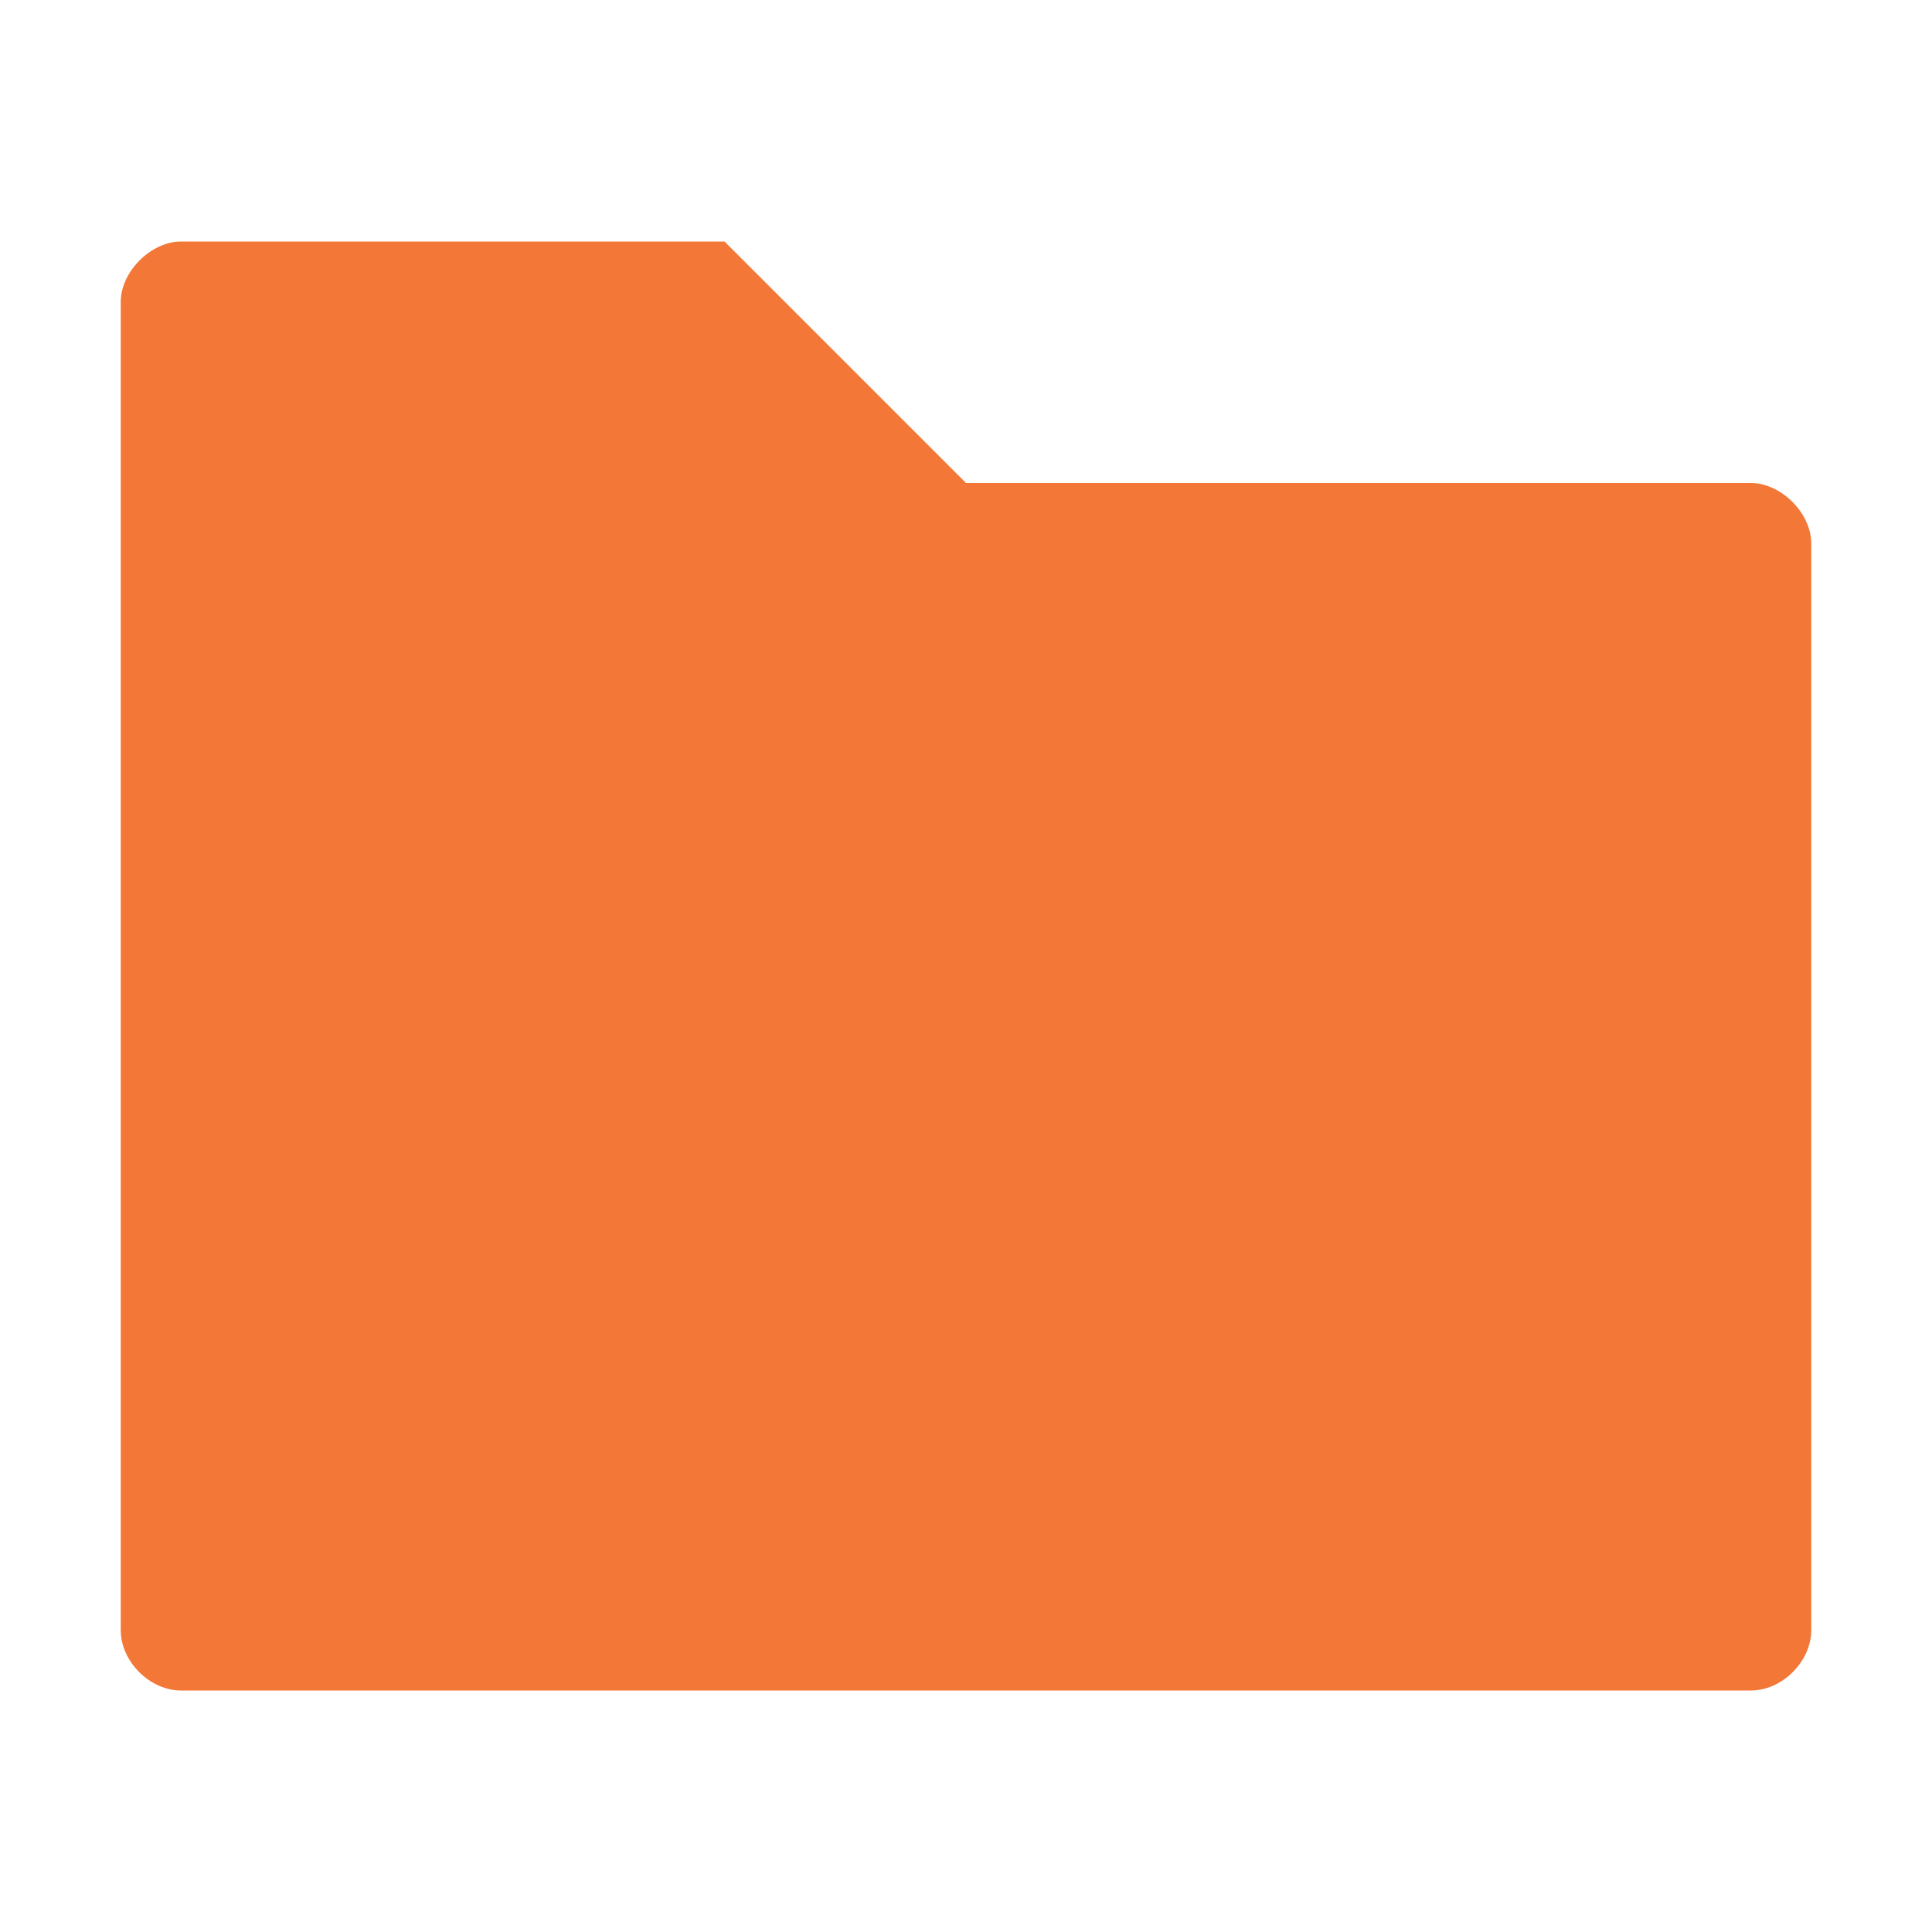
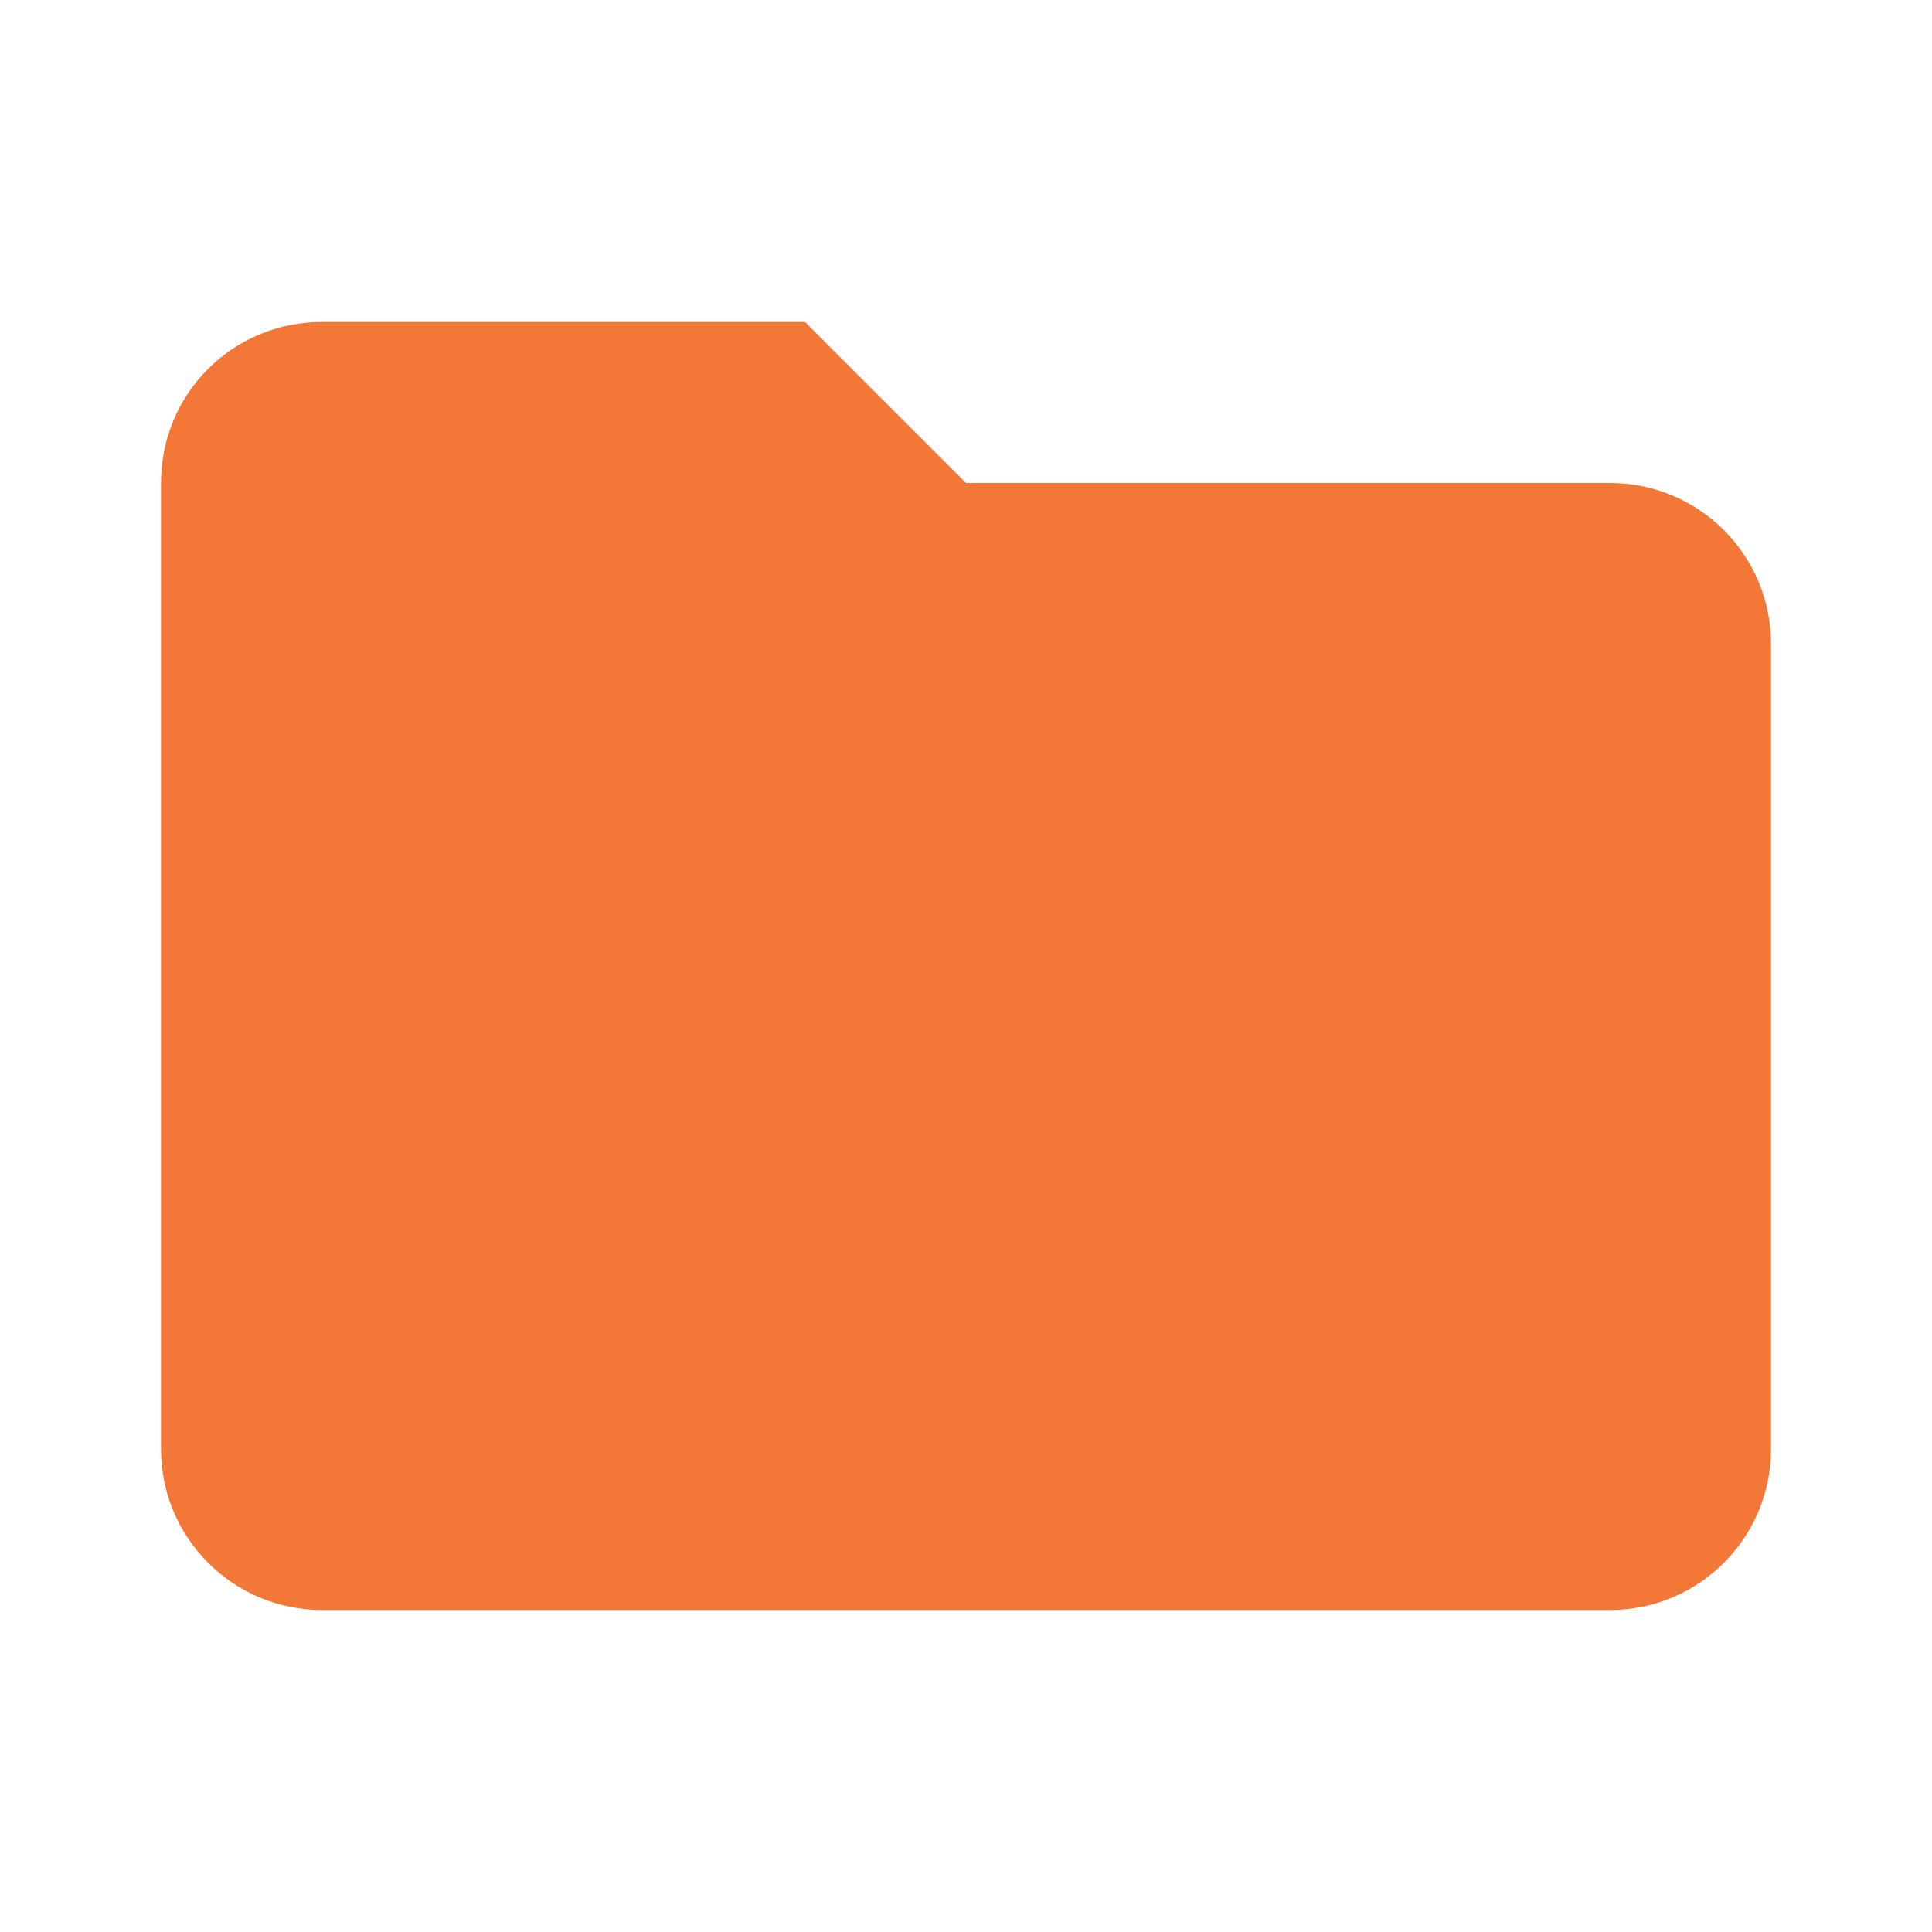
- <svg xmlns="http://www.w3.org/2000/svg" width="32" height="32" version="1.1" viewBox="0 0 32 32">
-   <path d="m3 4c-0.5 0-1 0.5-1 1v22c0 0.52 0.48 1 1 1h26c0.52 0 1-0.482 1-1v-18c0-0.5-0.5-1-1-1h-13l-4-4z" fill="#f37736" />
+ <svg xmlns="http://www.w3.org/2000/svg" id="mdi-folder" viewBox="0 0 24 24">
+   <path d="M10,4H4C2.89,4 2,4.89 2,6V18A2,2 0 0,0 4,20H20A2,2 0 0,0 22,18V8C22,6.89 21.1,6 20,6H12L10,4Z" fill="#f37736" />
</svg>
